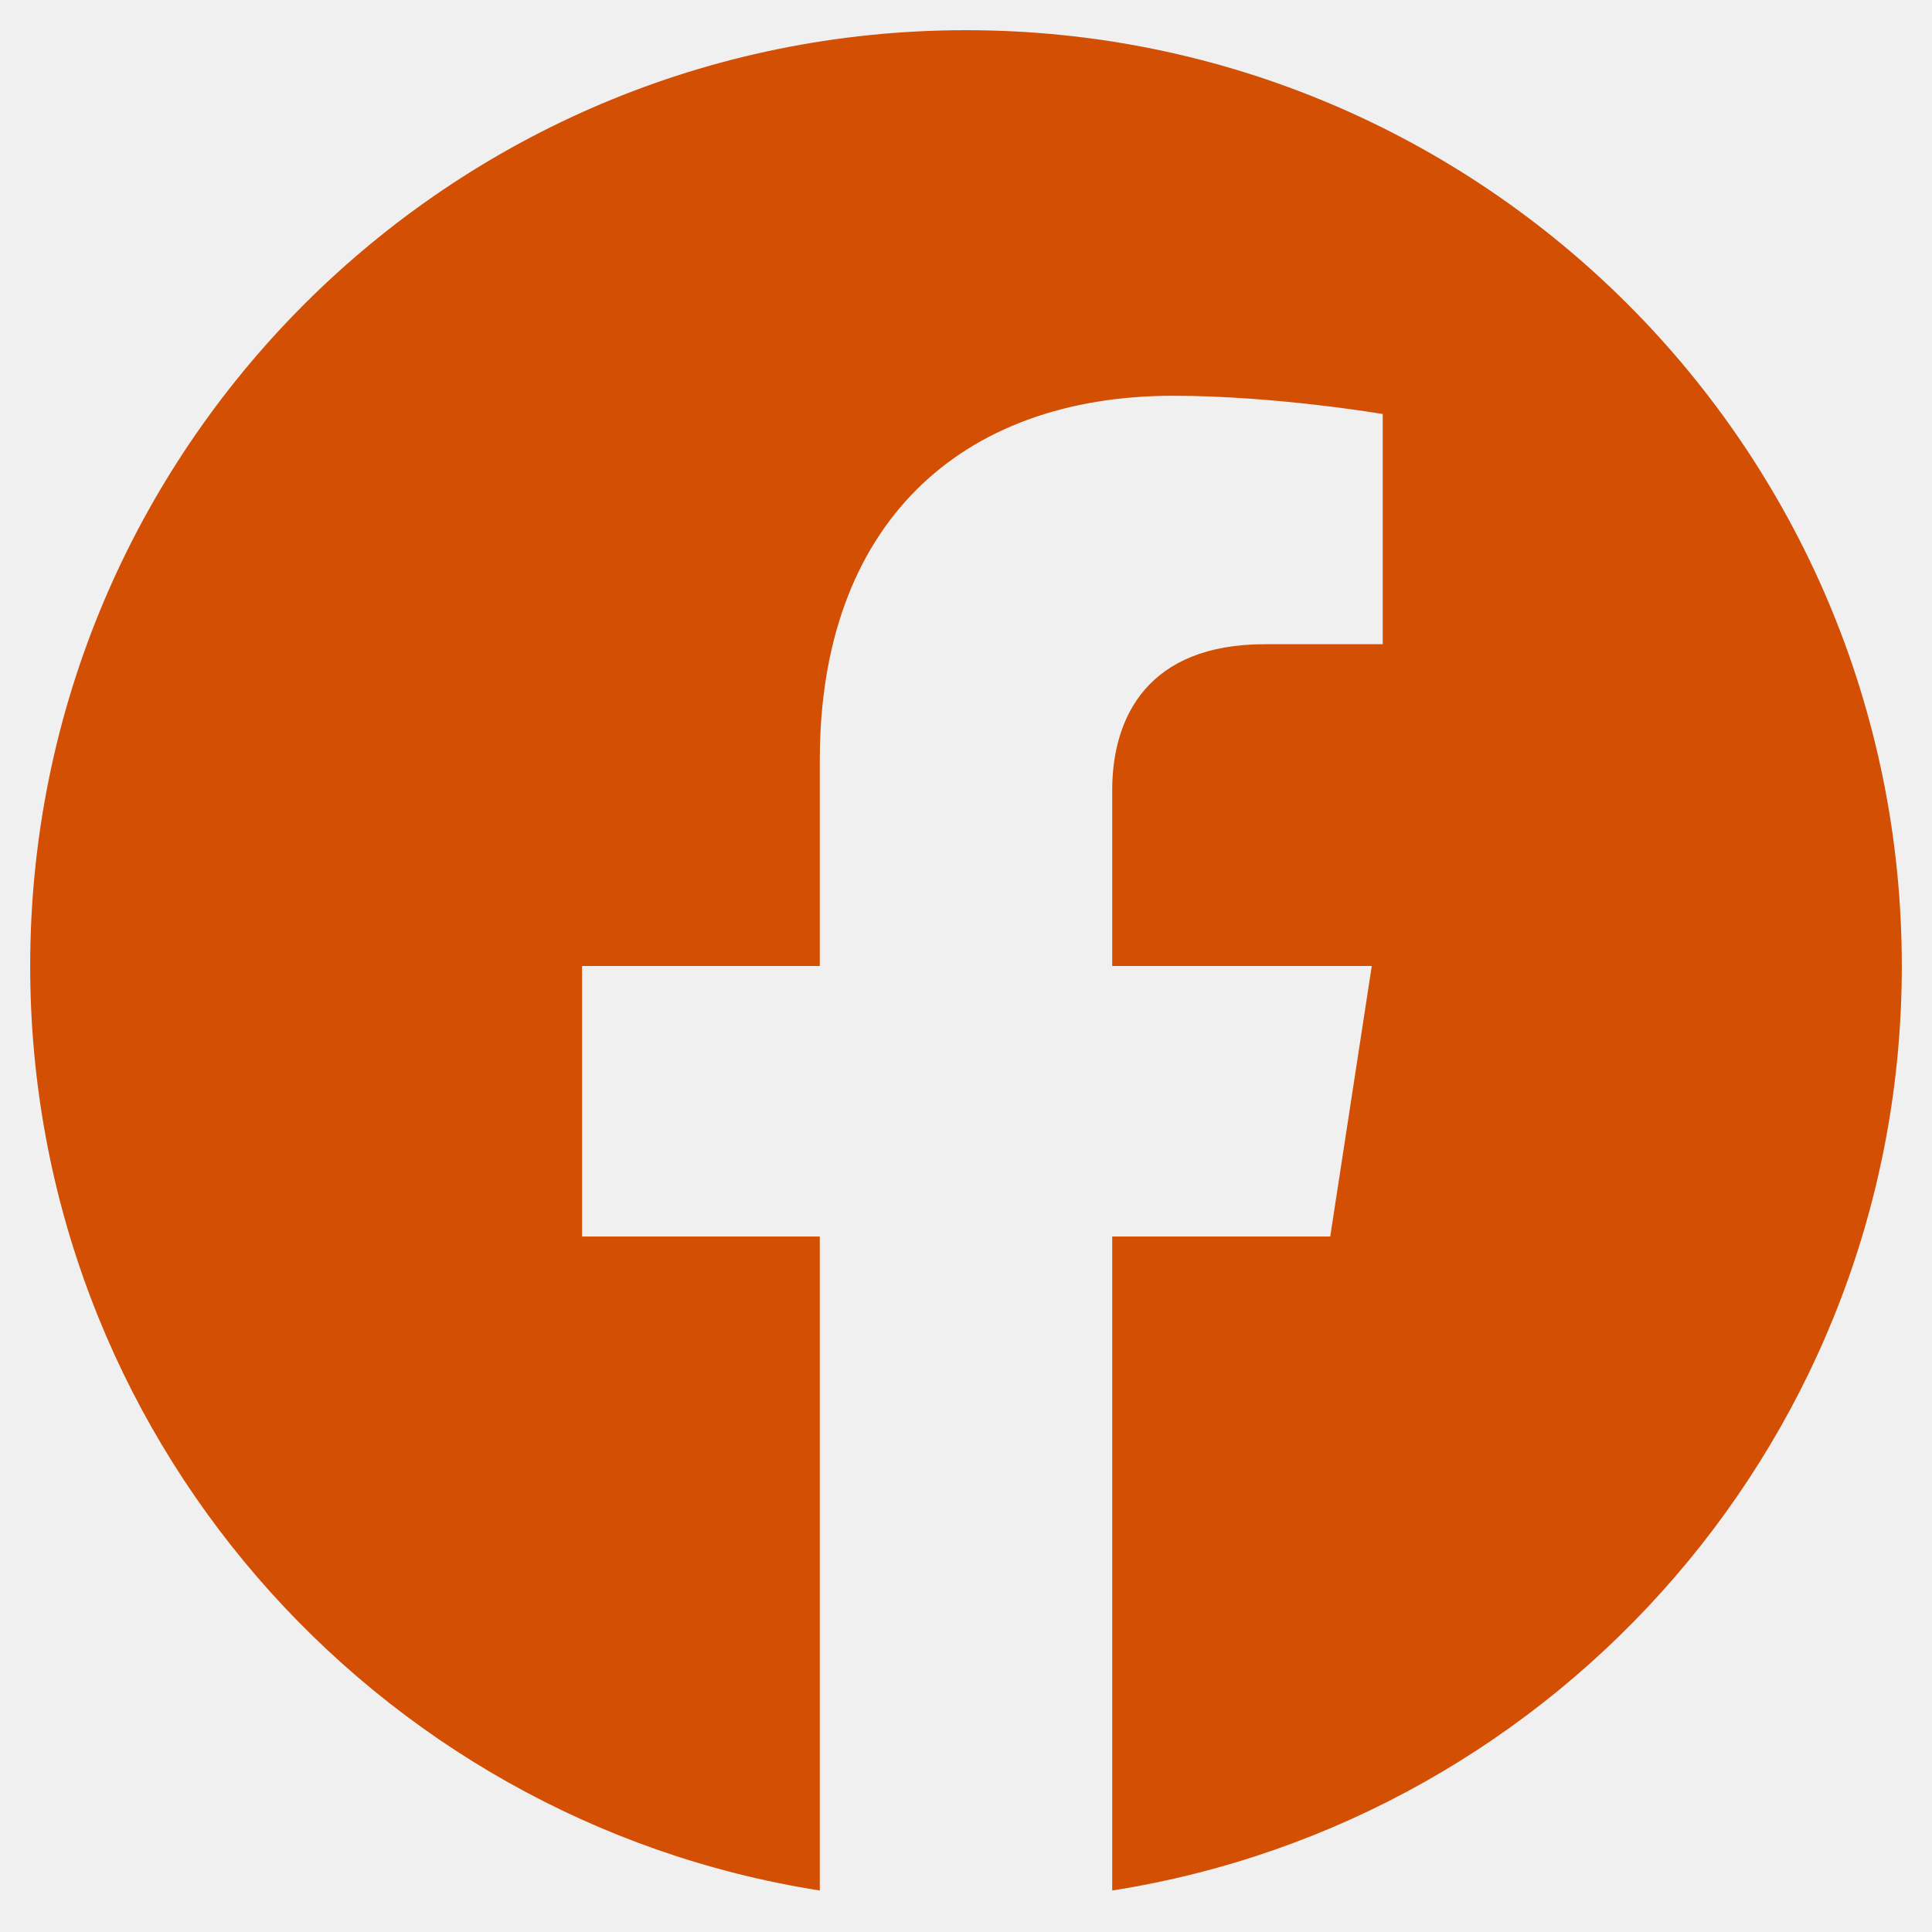
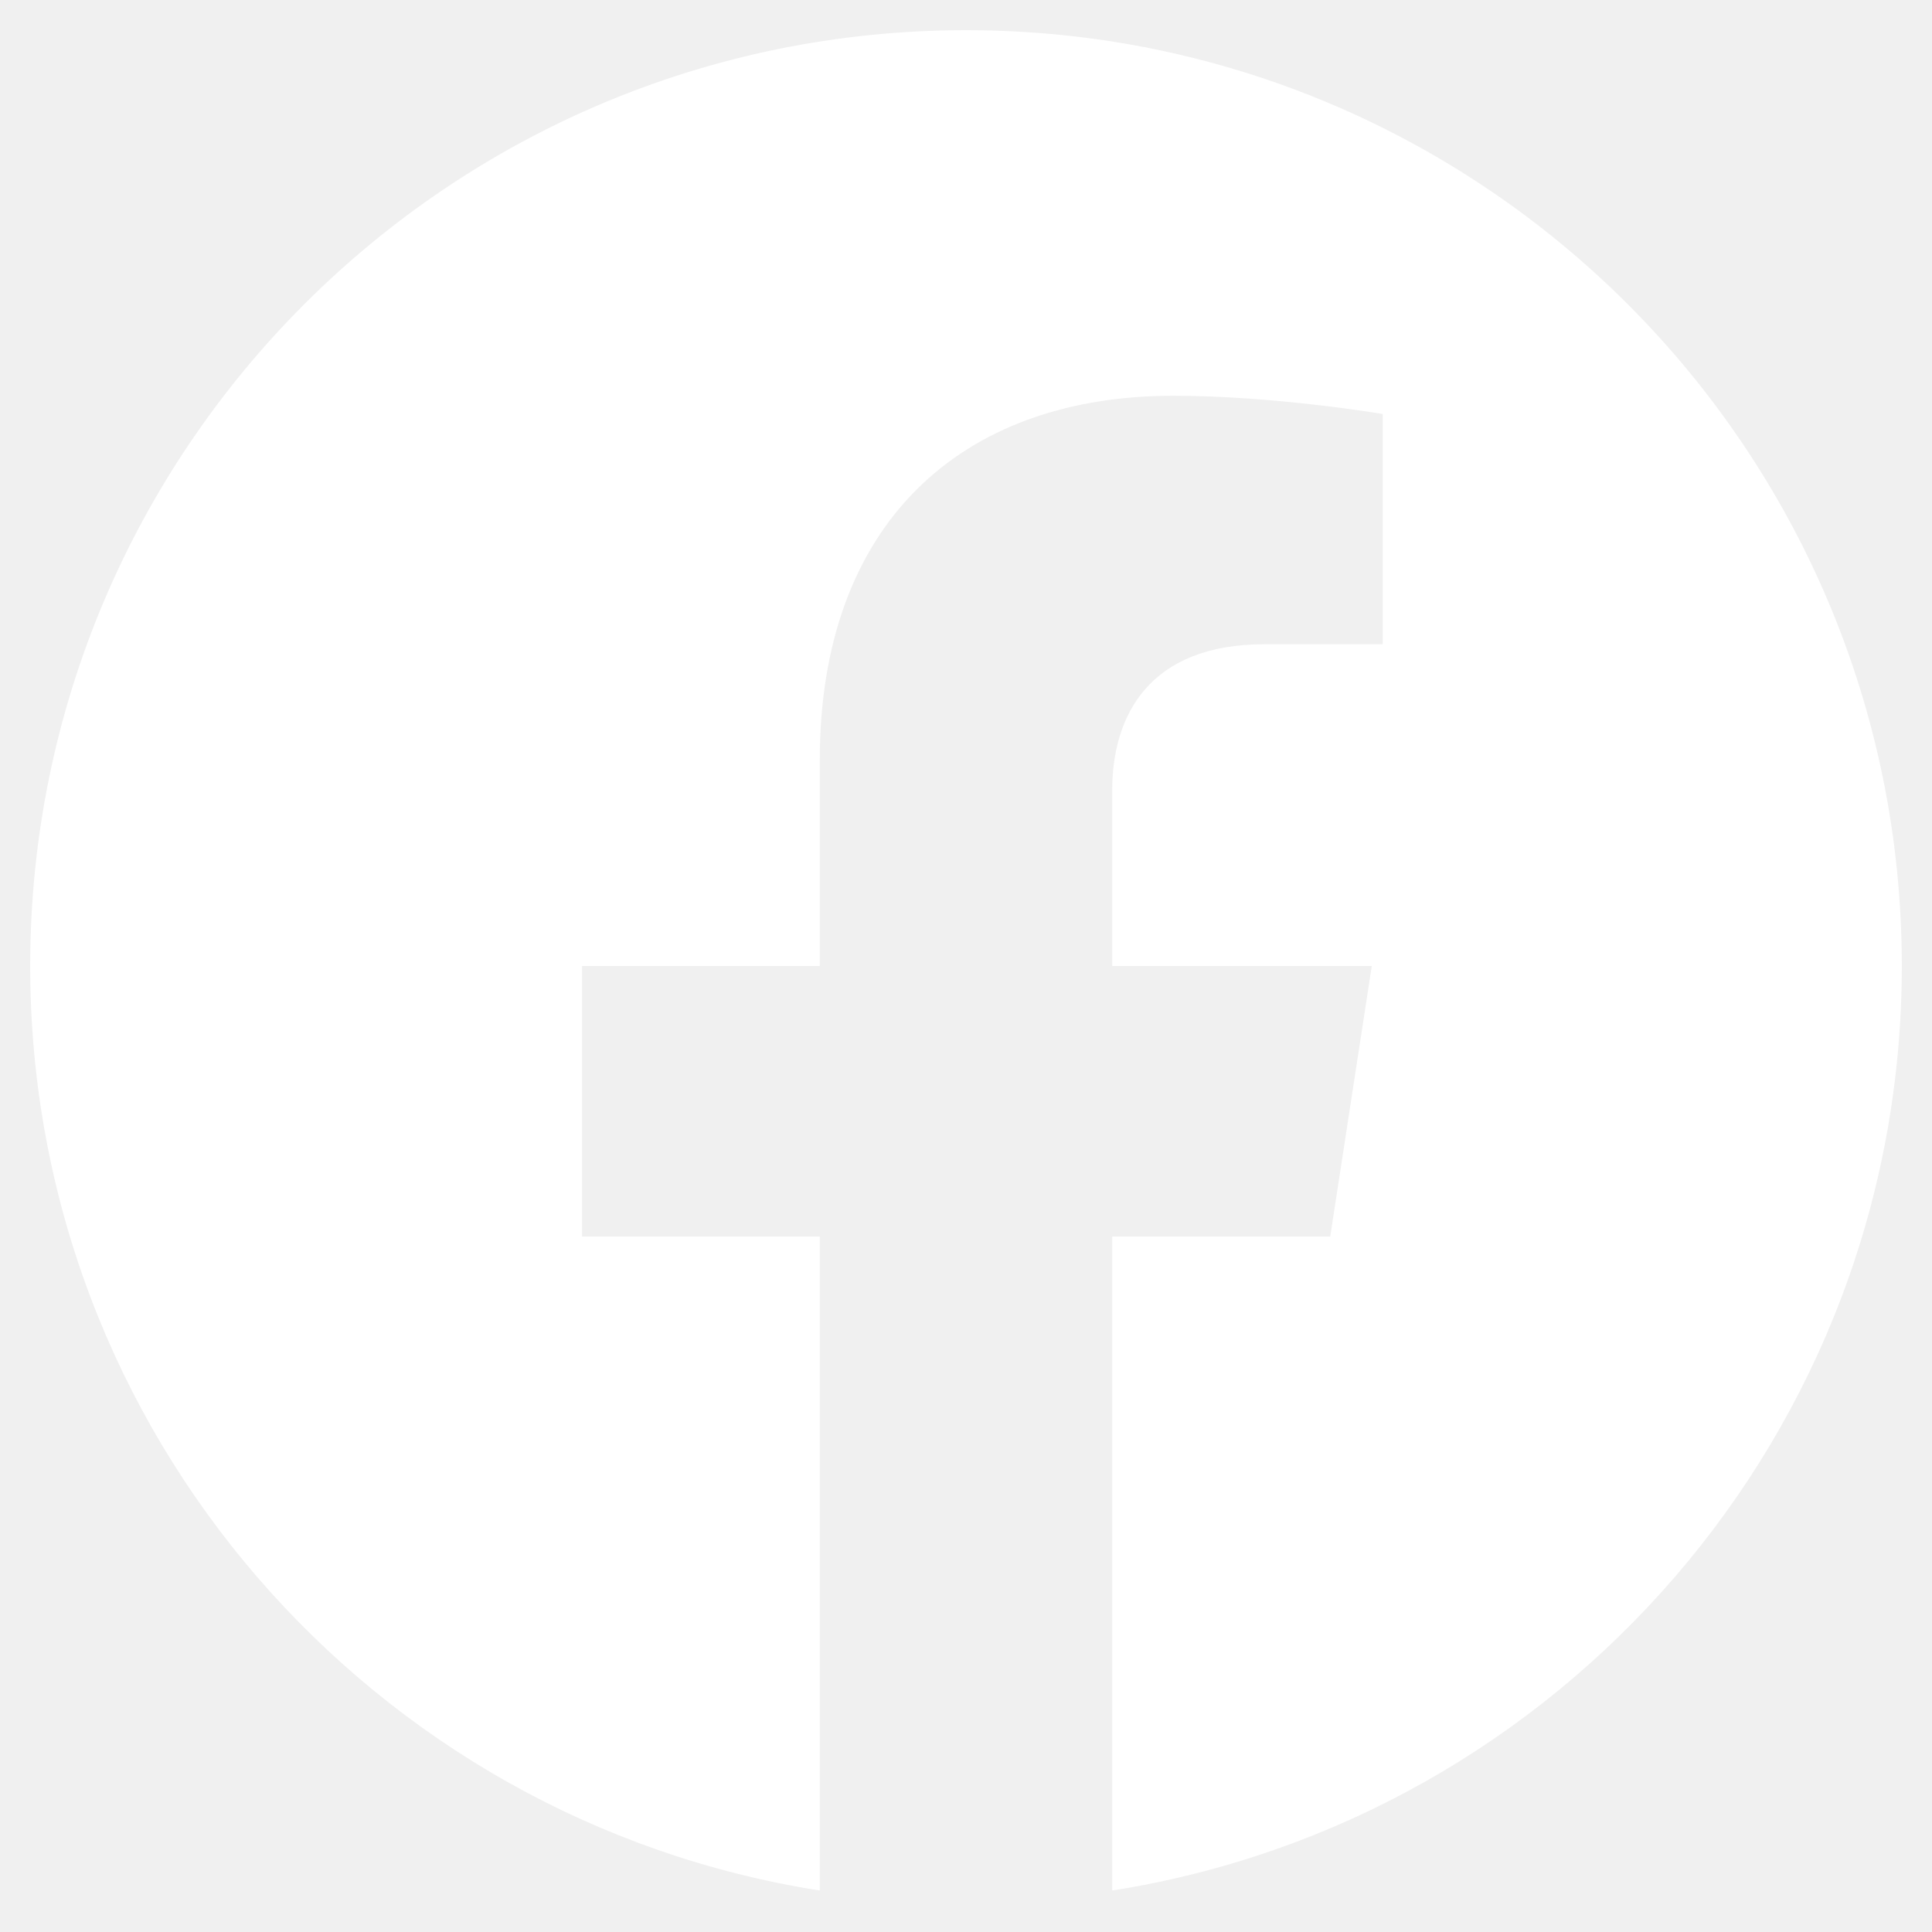
<svg xmlns="http://www.w3.org/2000/svg" width="40" height="40" viewBox="0 0 40 40" fill="none">
-   <path d="M39.375 20C39.375 9.297 30.703 0.625 20 0.625C9.297 0.625 0.625 9.297 0.625 20C0.625 29.67 7.71 37.686 16.973 39.141V25.601H12.051V20H16.973V15.731C16.973 10.876 19.863 8.194 24.291 8.194C26.411 8.194 28.628 8.572 28.628 8.572V13.338H26.184C23.778 13.338 23.027 14.831 23.027 16.363V20H28.401L27.541 25.601H23.027V39.141C32.29 37.686 39.375 29.67 39.375 20Z" fill="#D24F04" />
+   <path d="M39.375 20C39.375 9.297 30.703 0.625 20 0.625C9.297 0.625 0.625 9.297 0.625 20C0.625 29.67 7.71 37.686 16.973 39.141V25.601H12.051V20H16.973V15.731C16.973 10.876 19.863 8.194 24.291 8.194C26.411 8.194 28.628 8.572 28.628 8.572V13.338H26.184C23.778 13.338 23.027 14.831 23.027 16.363V20H28.401L27.541 25.601H23.027V39.141C32.29 37.686 39.375 29.67 39.375 20Z" fill="white" />
</svg>
